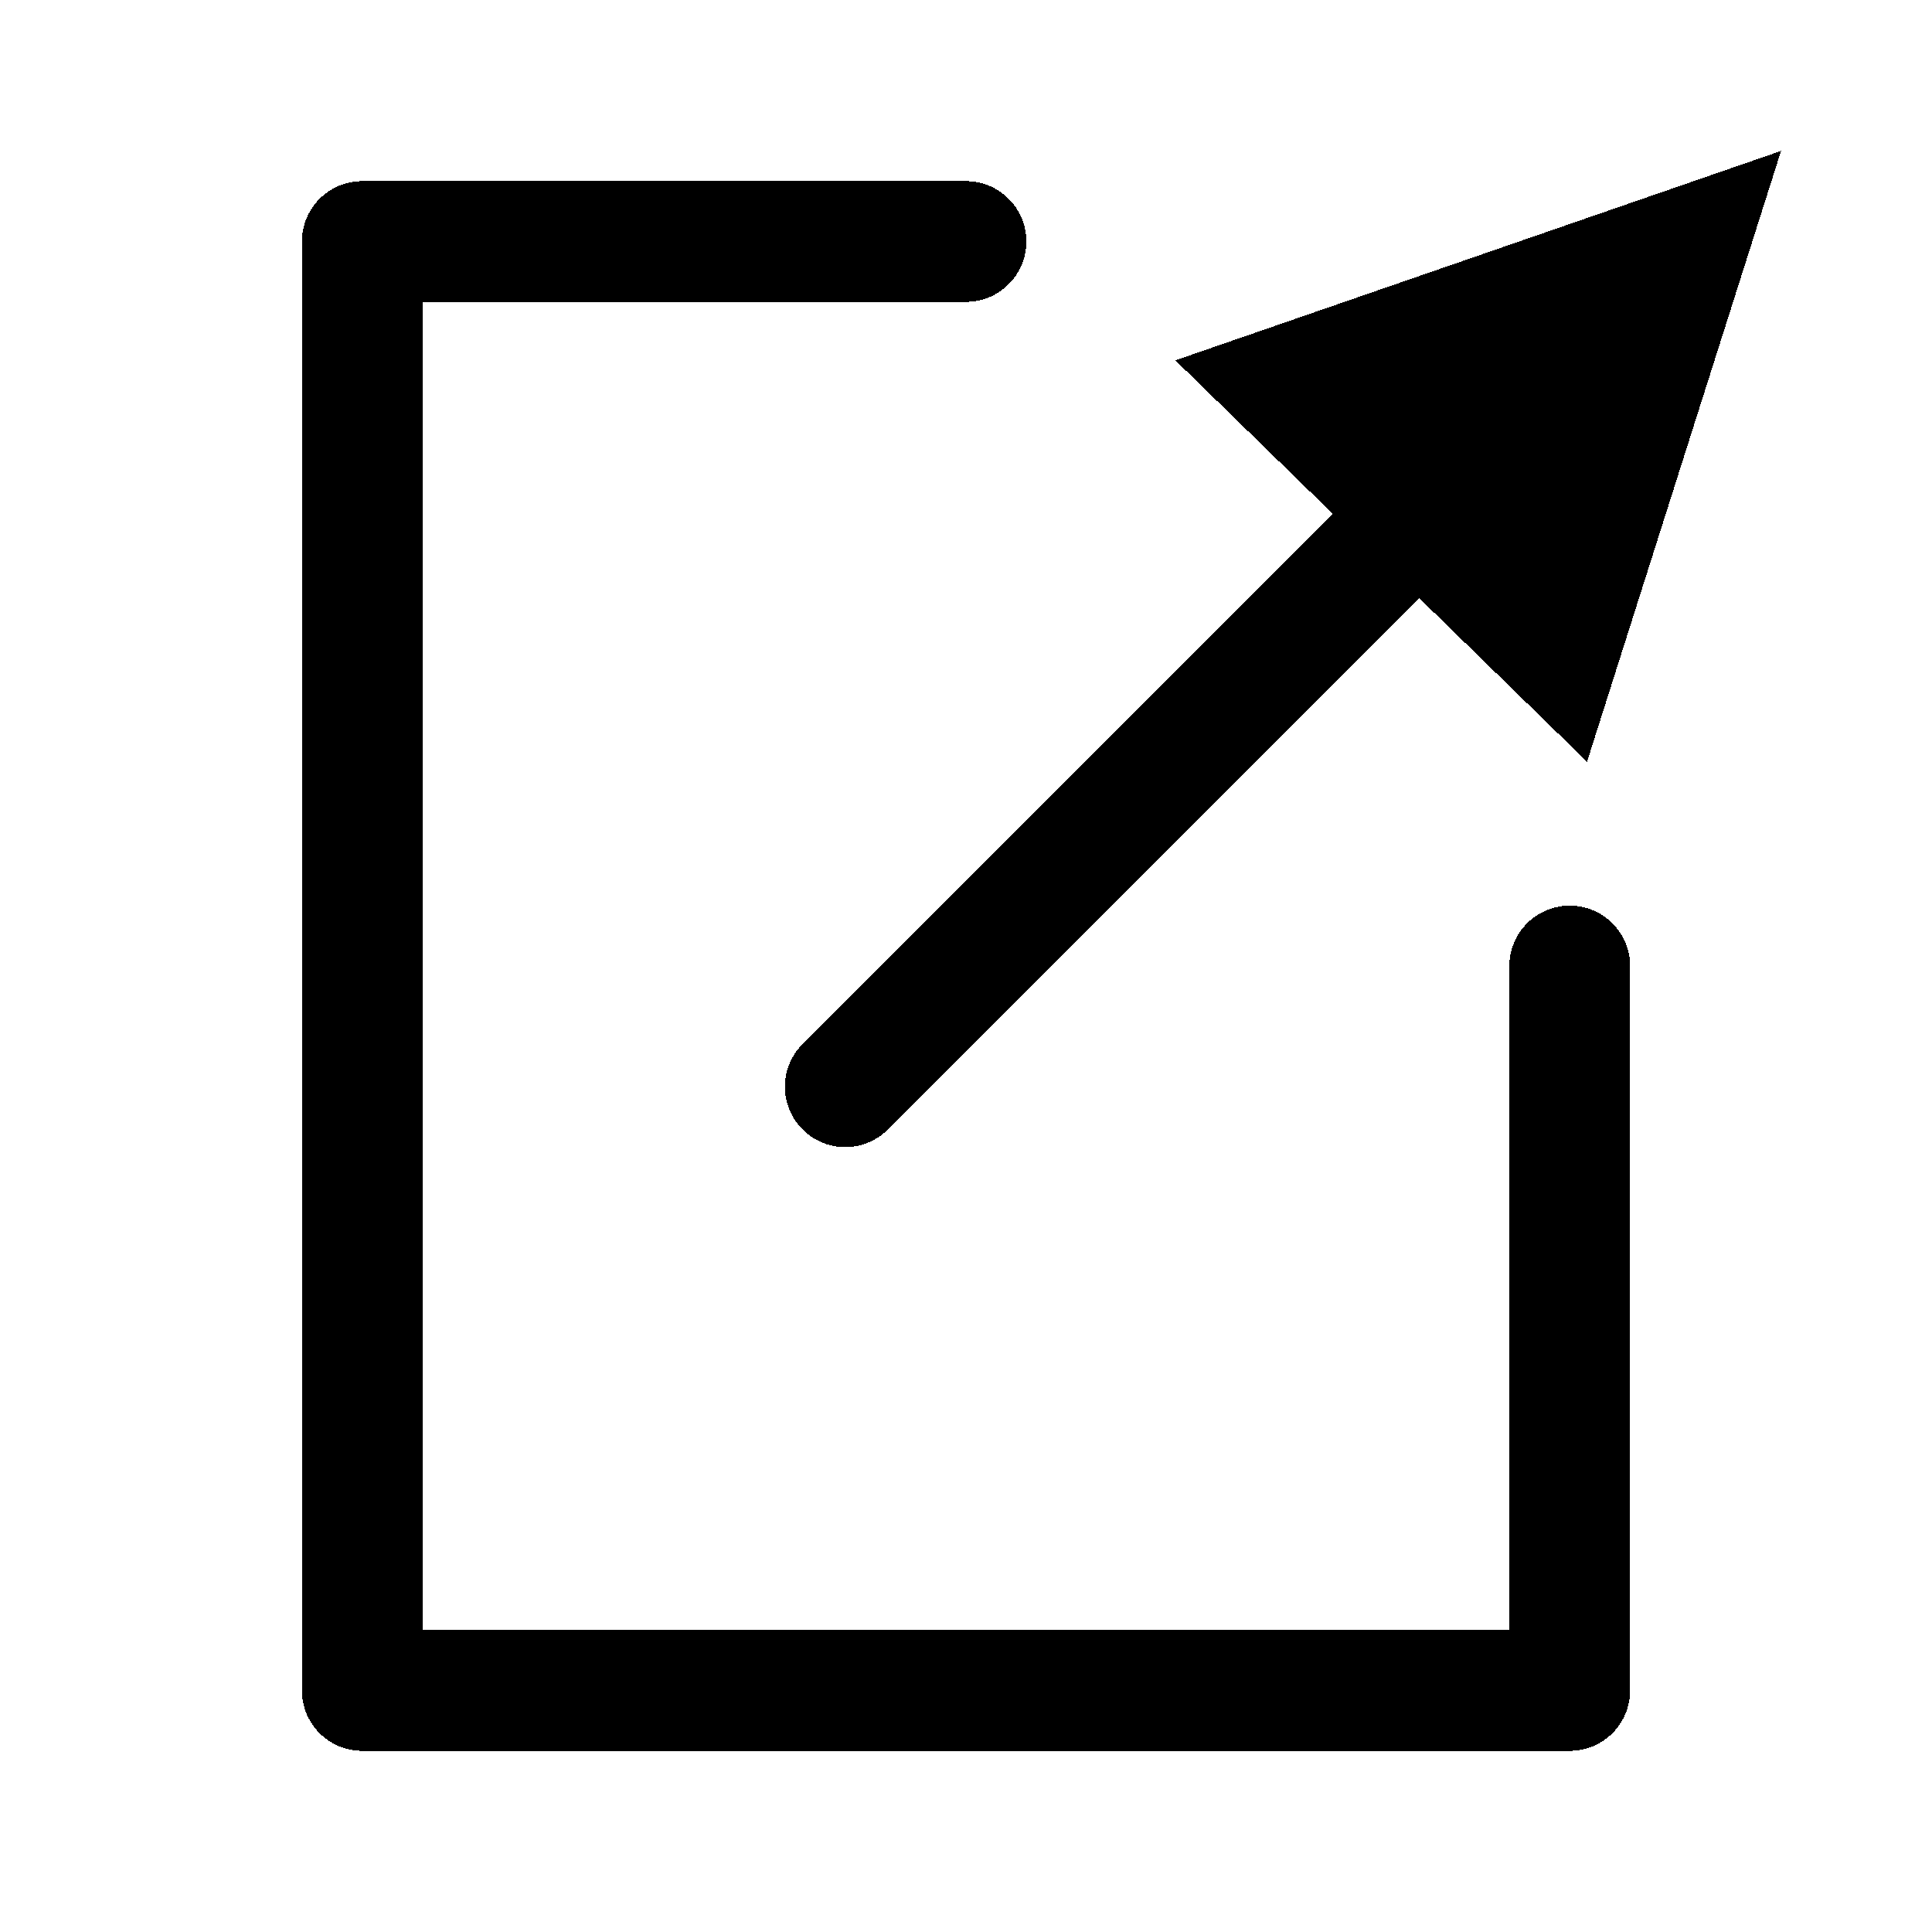
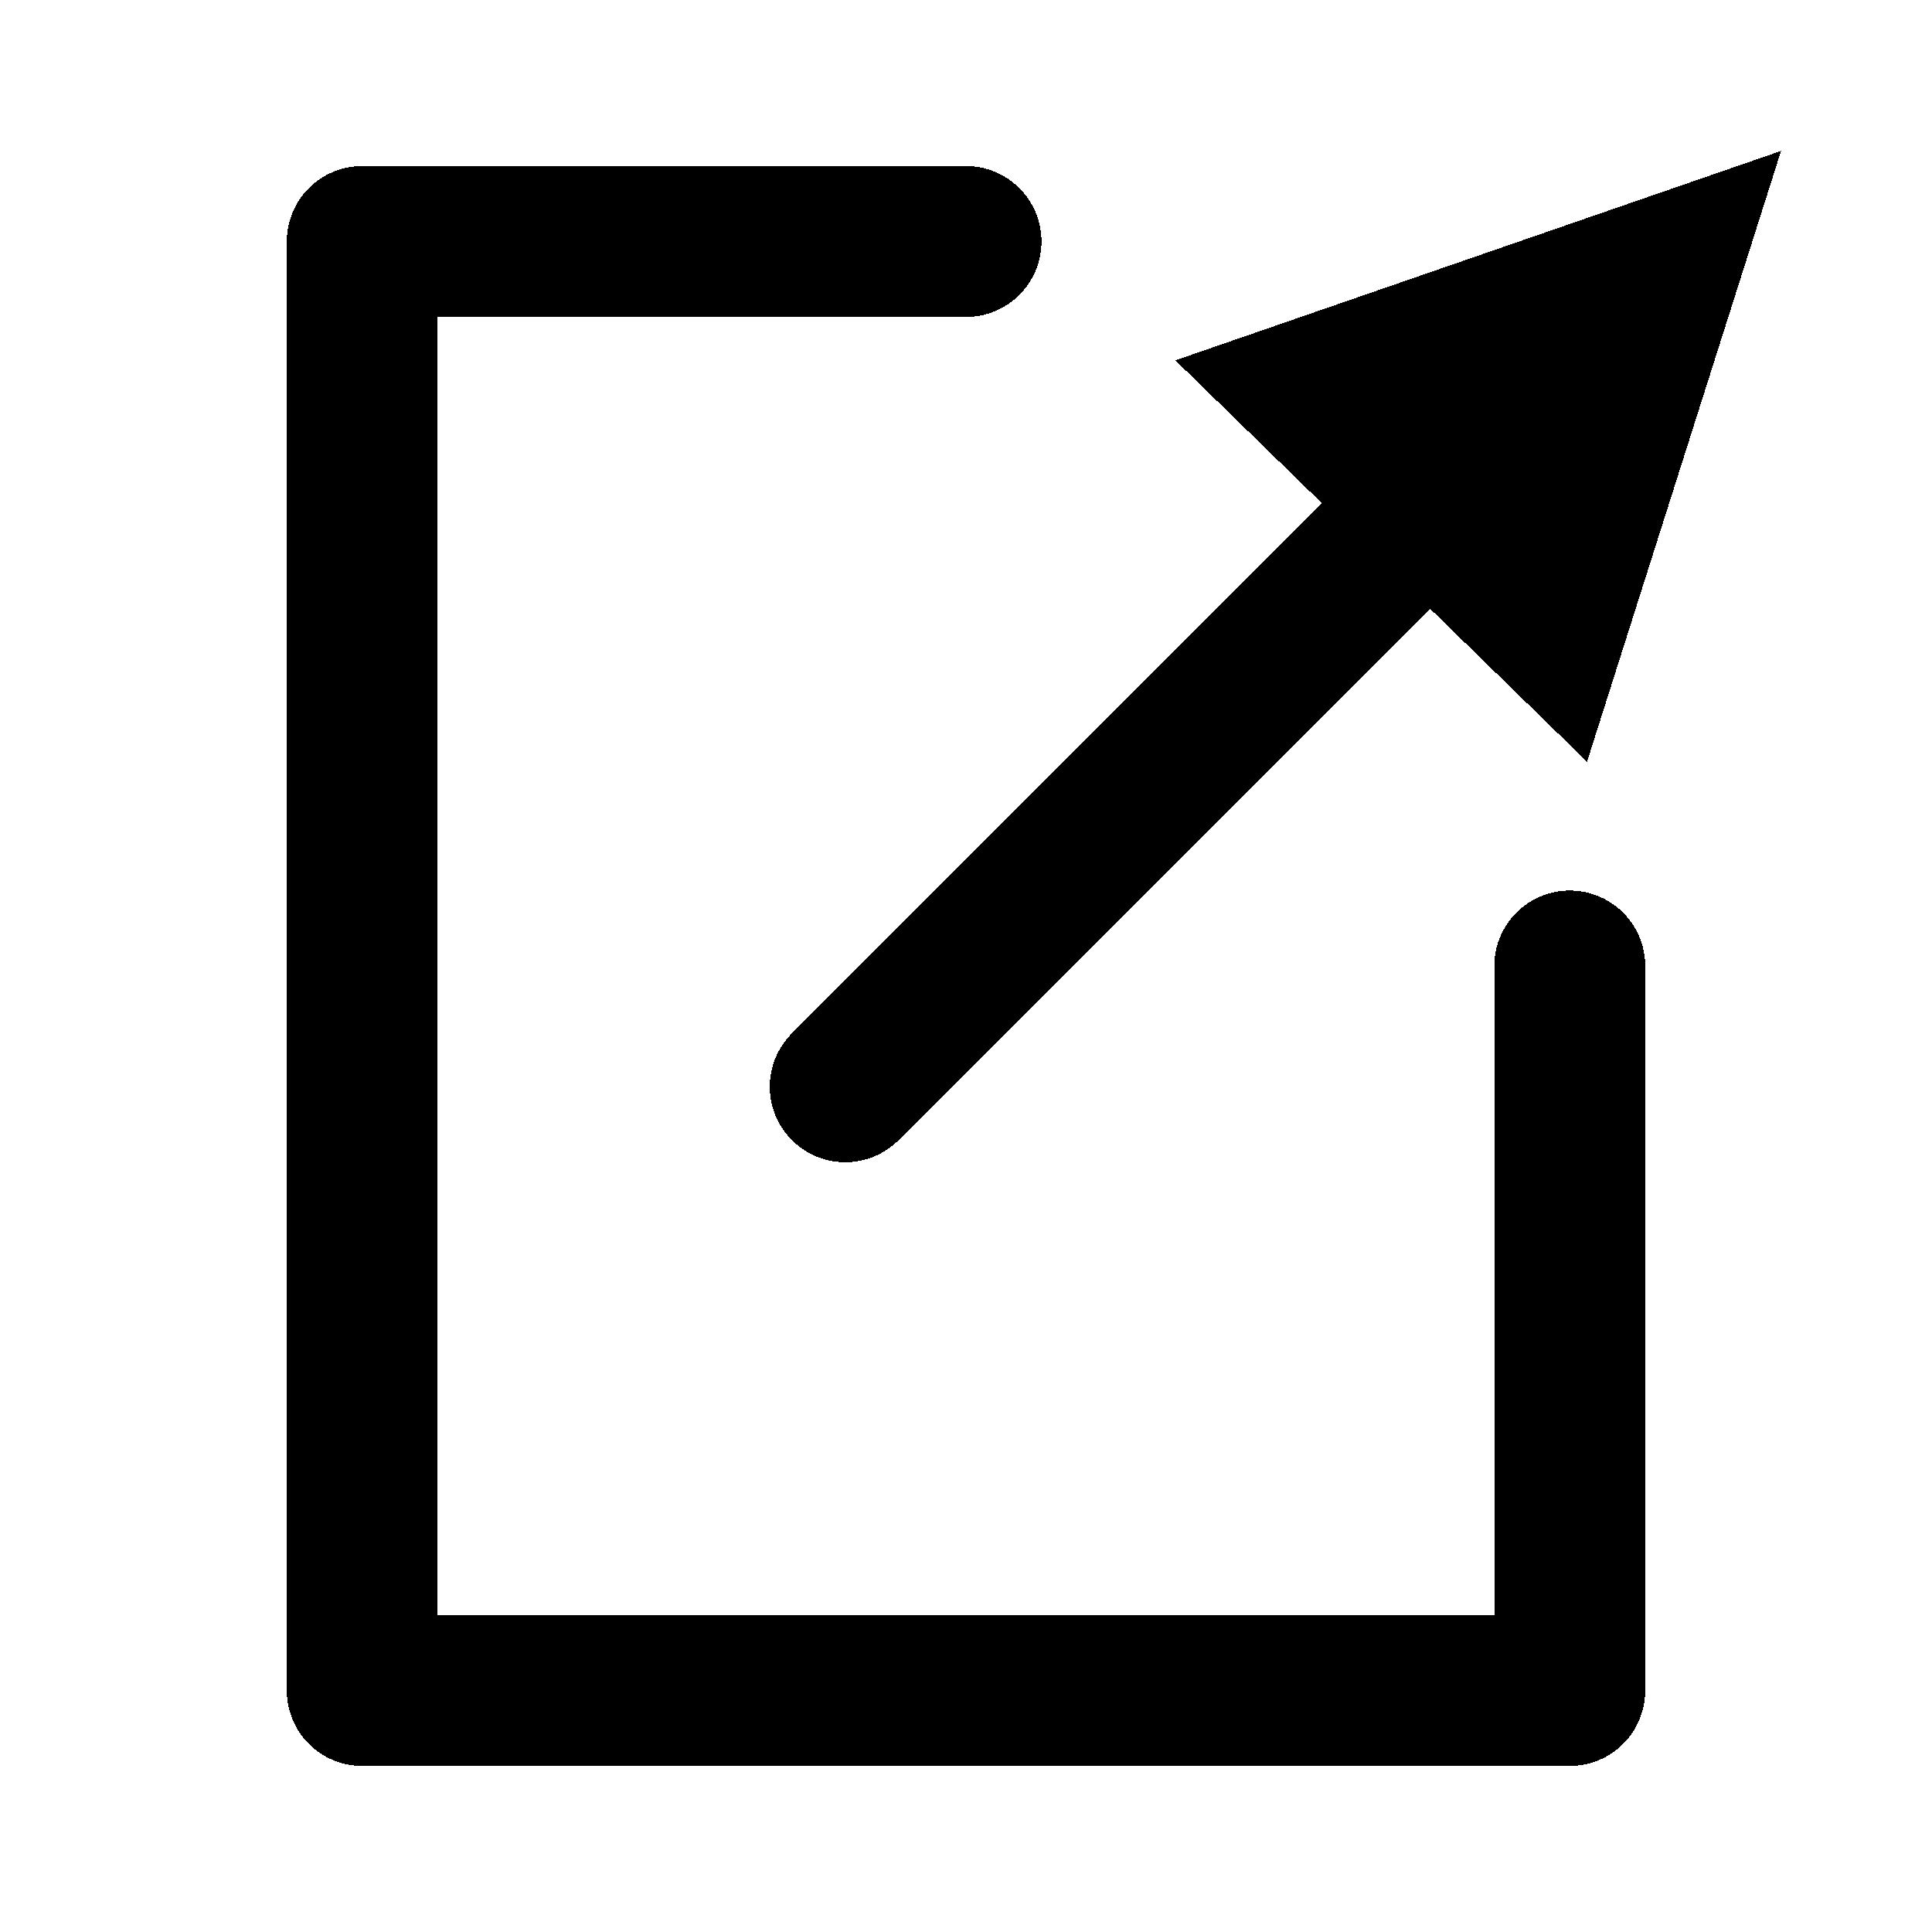
<svg xmlns="http://www.w3.org/2000/svg" shape-rendering="crispEdges" width="64" height="64" viewBox="0 0 64 64" version="1.1" id="svg4450">
  <defs id="defs4444" />
  <g id="layer1">
-     <path id="path6456" d="M 32,8 H 12 V 56 H 52 V 32" style="fill:none;fill-opacity:1;stroke:#000000;stroke-width:4;stroke-linecap:round;stroke-linejoin:round;stroke-miterlimit:4;stroke-dasharray:none;stroke-opacity:1" />
-     <path id="path5588" d="M 28,36 53,11" style="fill:none;stroke:#000000;stroke-width:4;stroke-linecap:round;stroke-linejoin:round;stroke-miterlimit:4;stroke-dasharray:none;stroke-opacity:1" />
+     <path id="path6456" d="M 32,8 H 12 V 56 H 52 V 32" style="fill:none;fill-opacity:1;stroke:#000000;stroke-width:5;stroke-linecap:round;stroke-linejoin:round;stroke-miterlimit:4;stroke-dasharray:none;stroke-opacity:1" />
+     <path id="path5588" d="M 28,36 53,11" style="fill:none;stroke:#000000;stroke-width:5;stroke-linecap:round;stroke-linejoin:round;stroke-miterlimit:4;stroke-dasharray:none;stroke-opacity:1" />
    <path style="fill:#000000;fill-opacity:1;stroke:none;stroke-width:0.315" id="path2991" d="m 395.756,359.636 -121.471,0 -121.471,0 60.735,-105.197 60.735,-105.197 60.735,105.197 z" transform="matrix(0.05613335,0.0547357,-0.06295568,0.06457097,52.99911,-19.64998)" />
  </g>
</svg>
